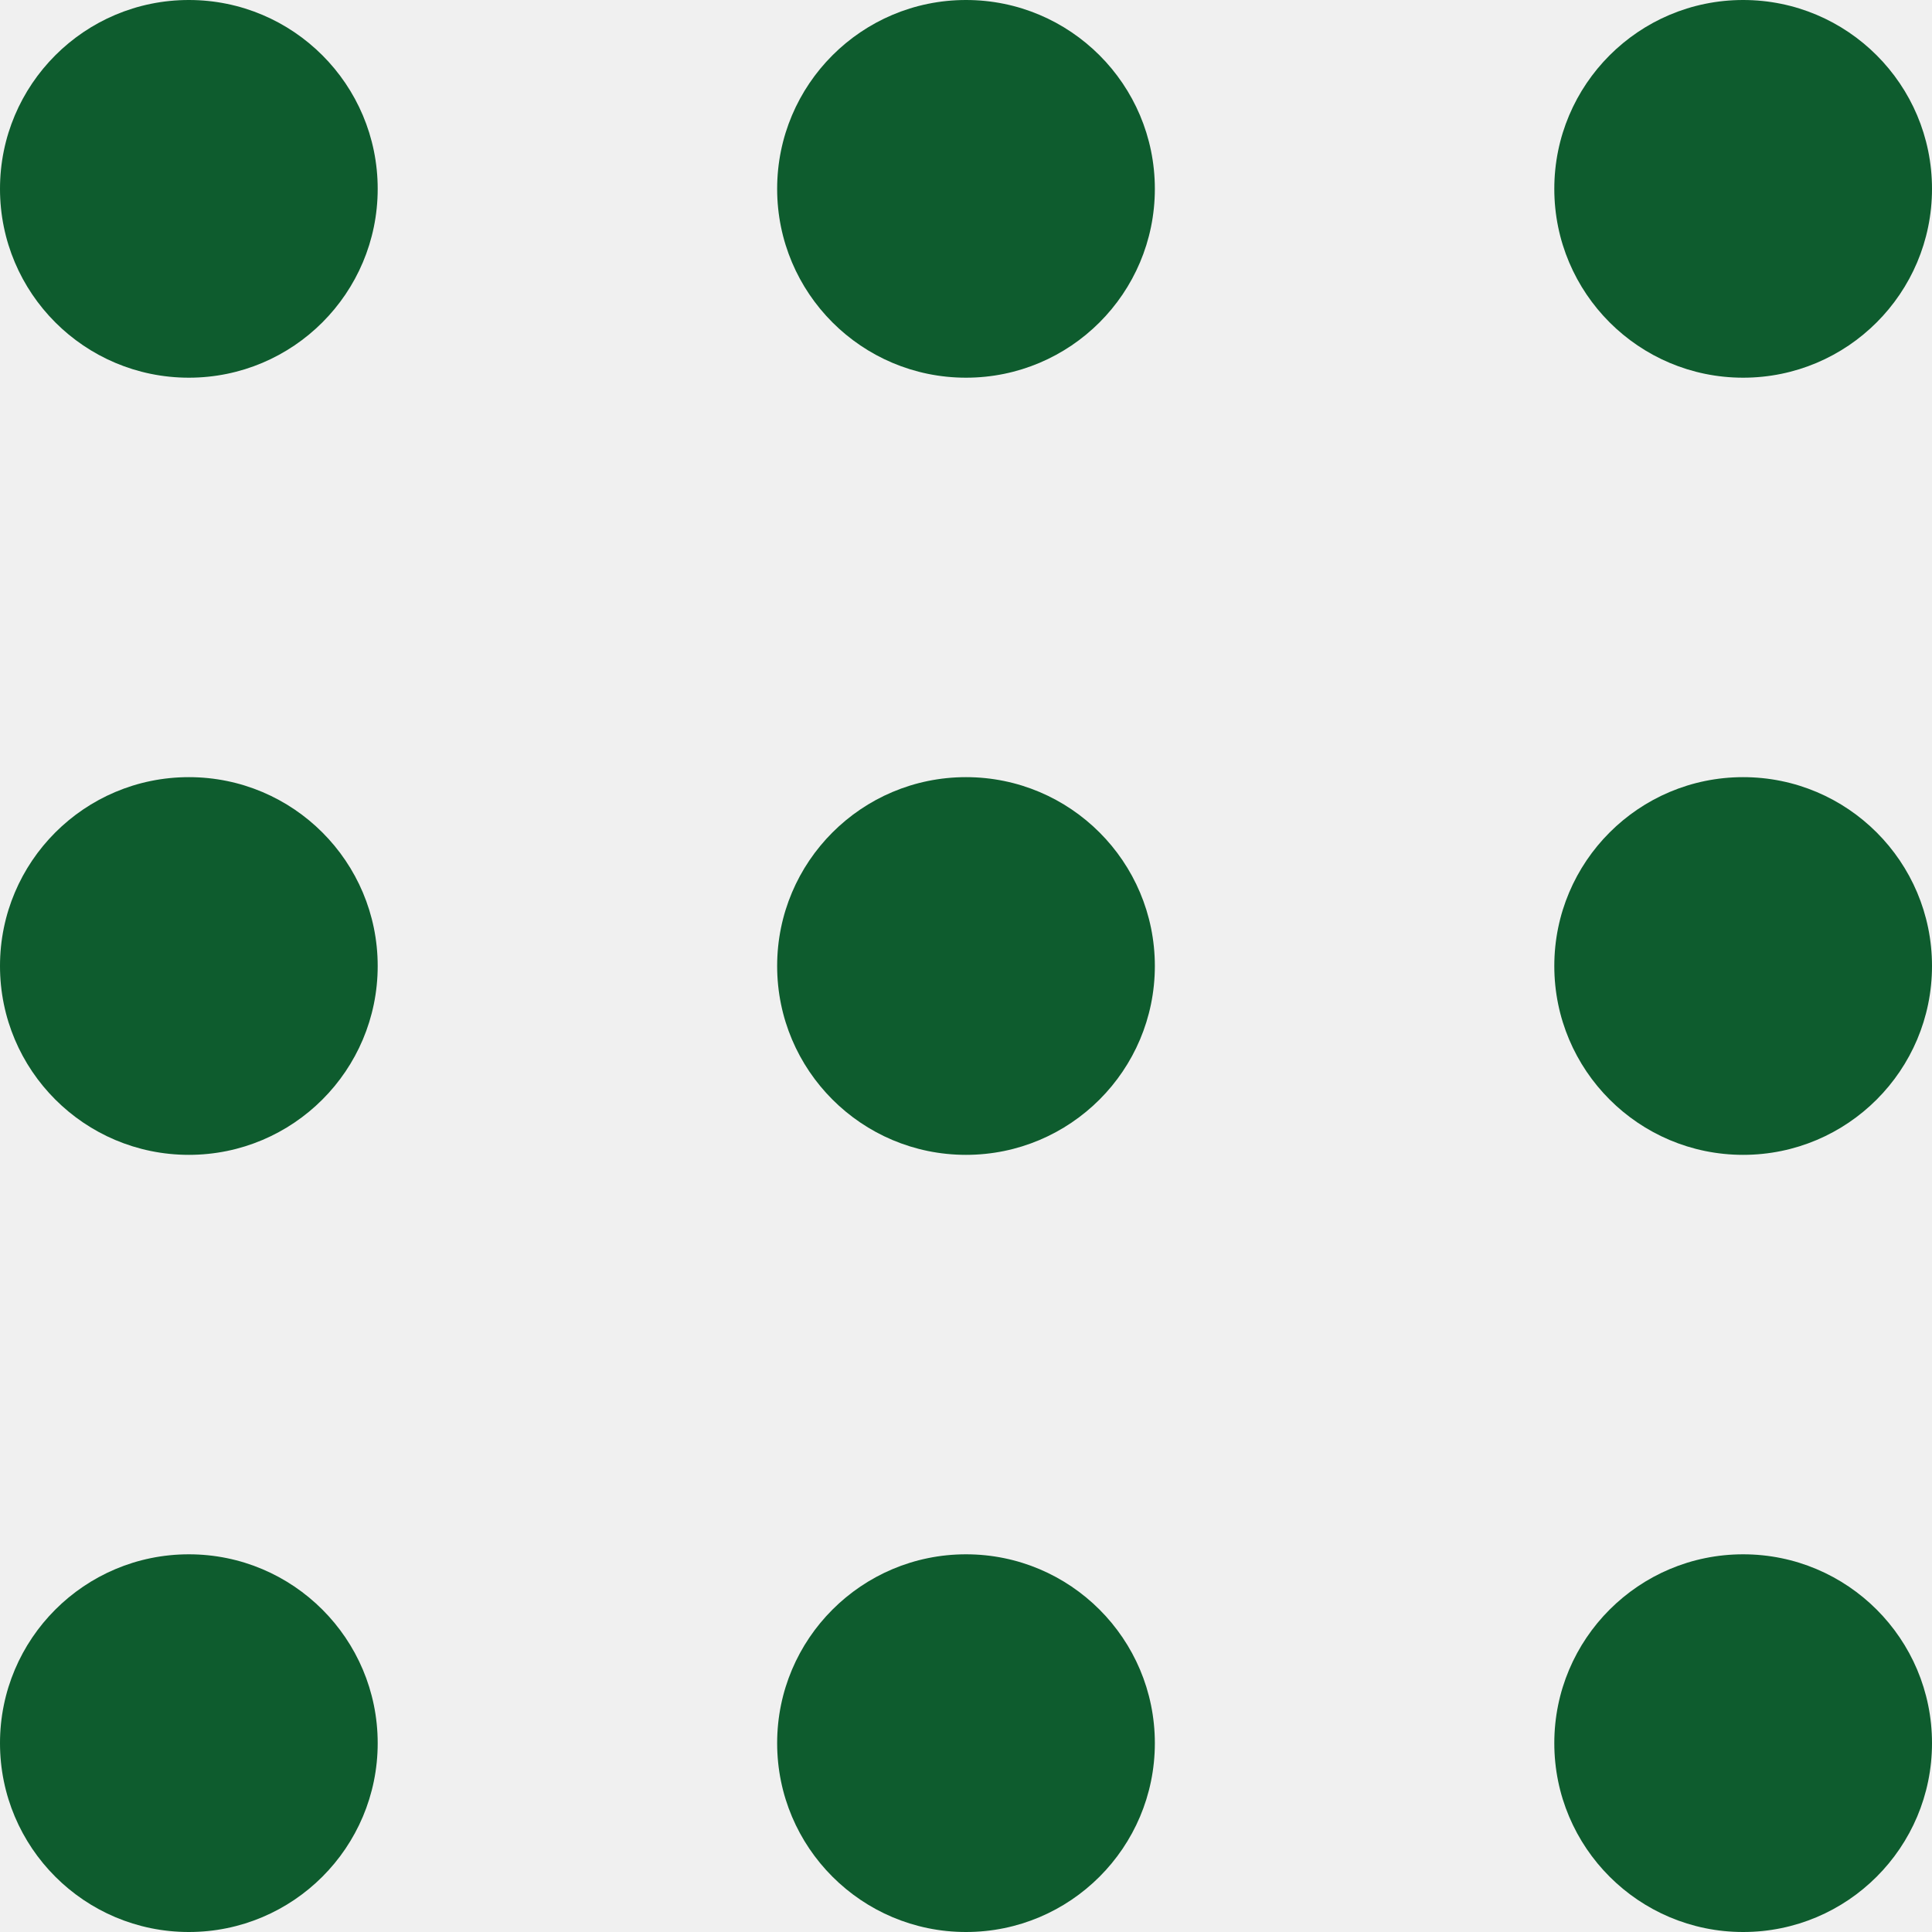
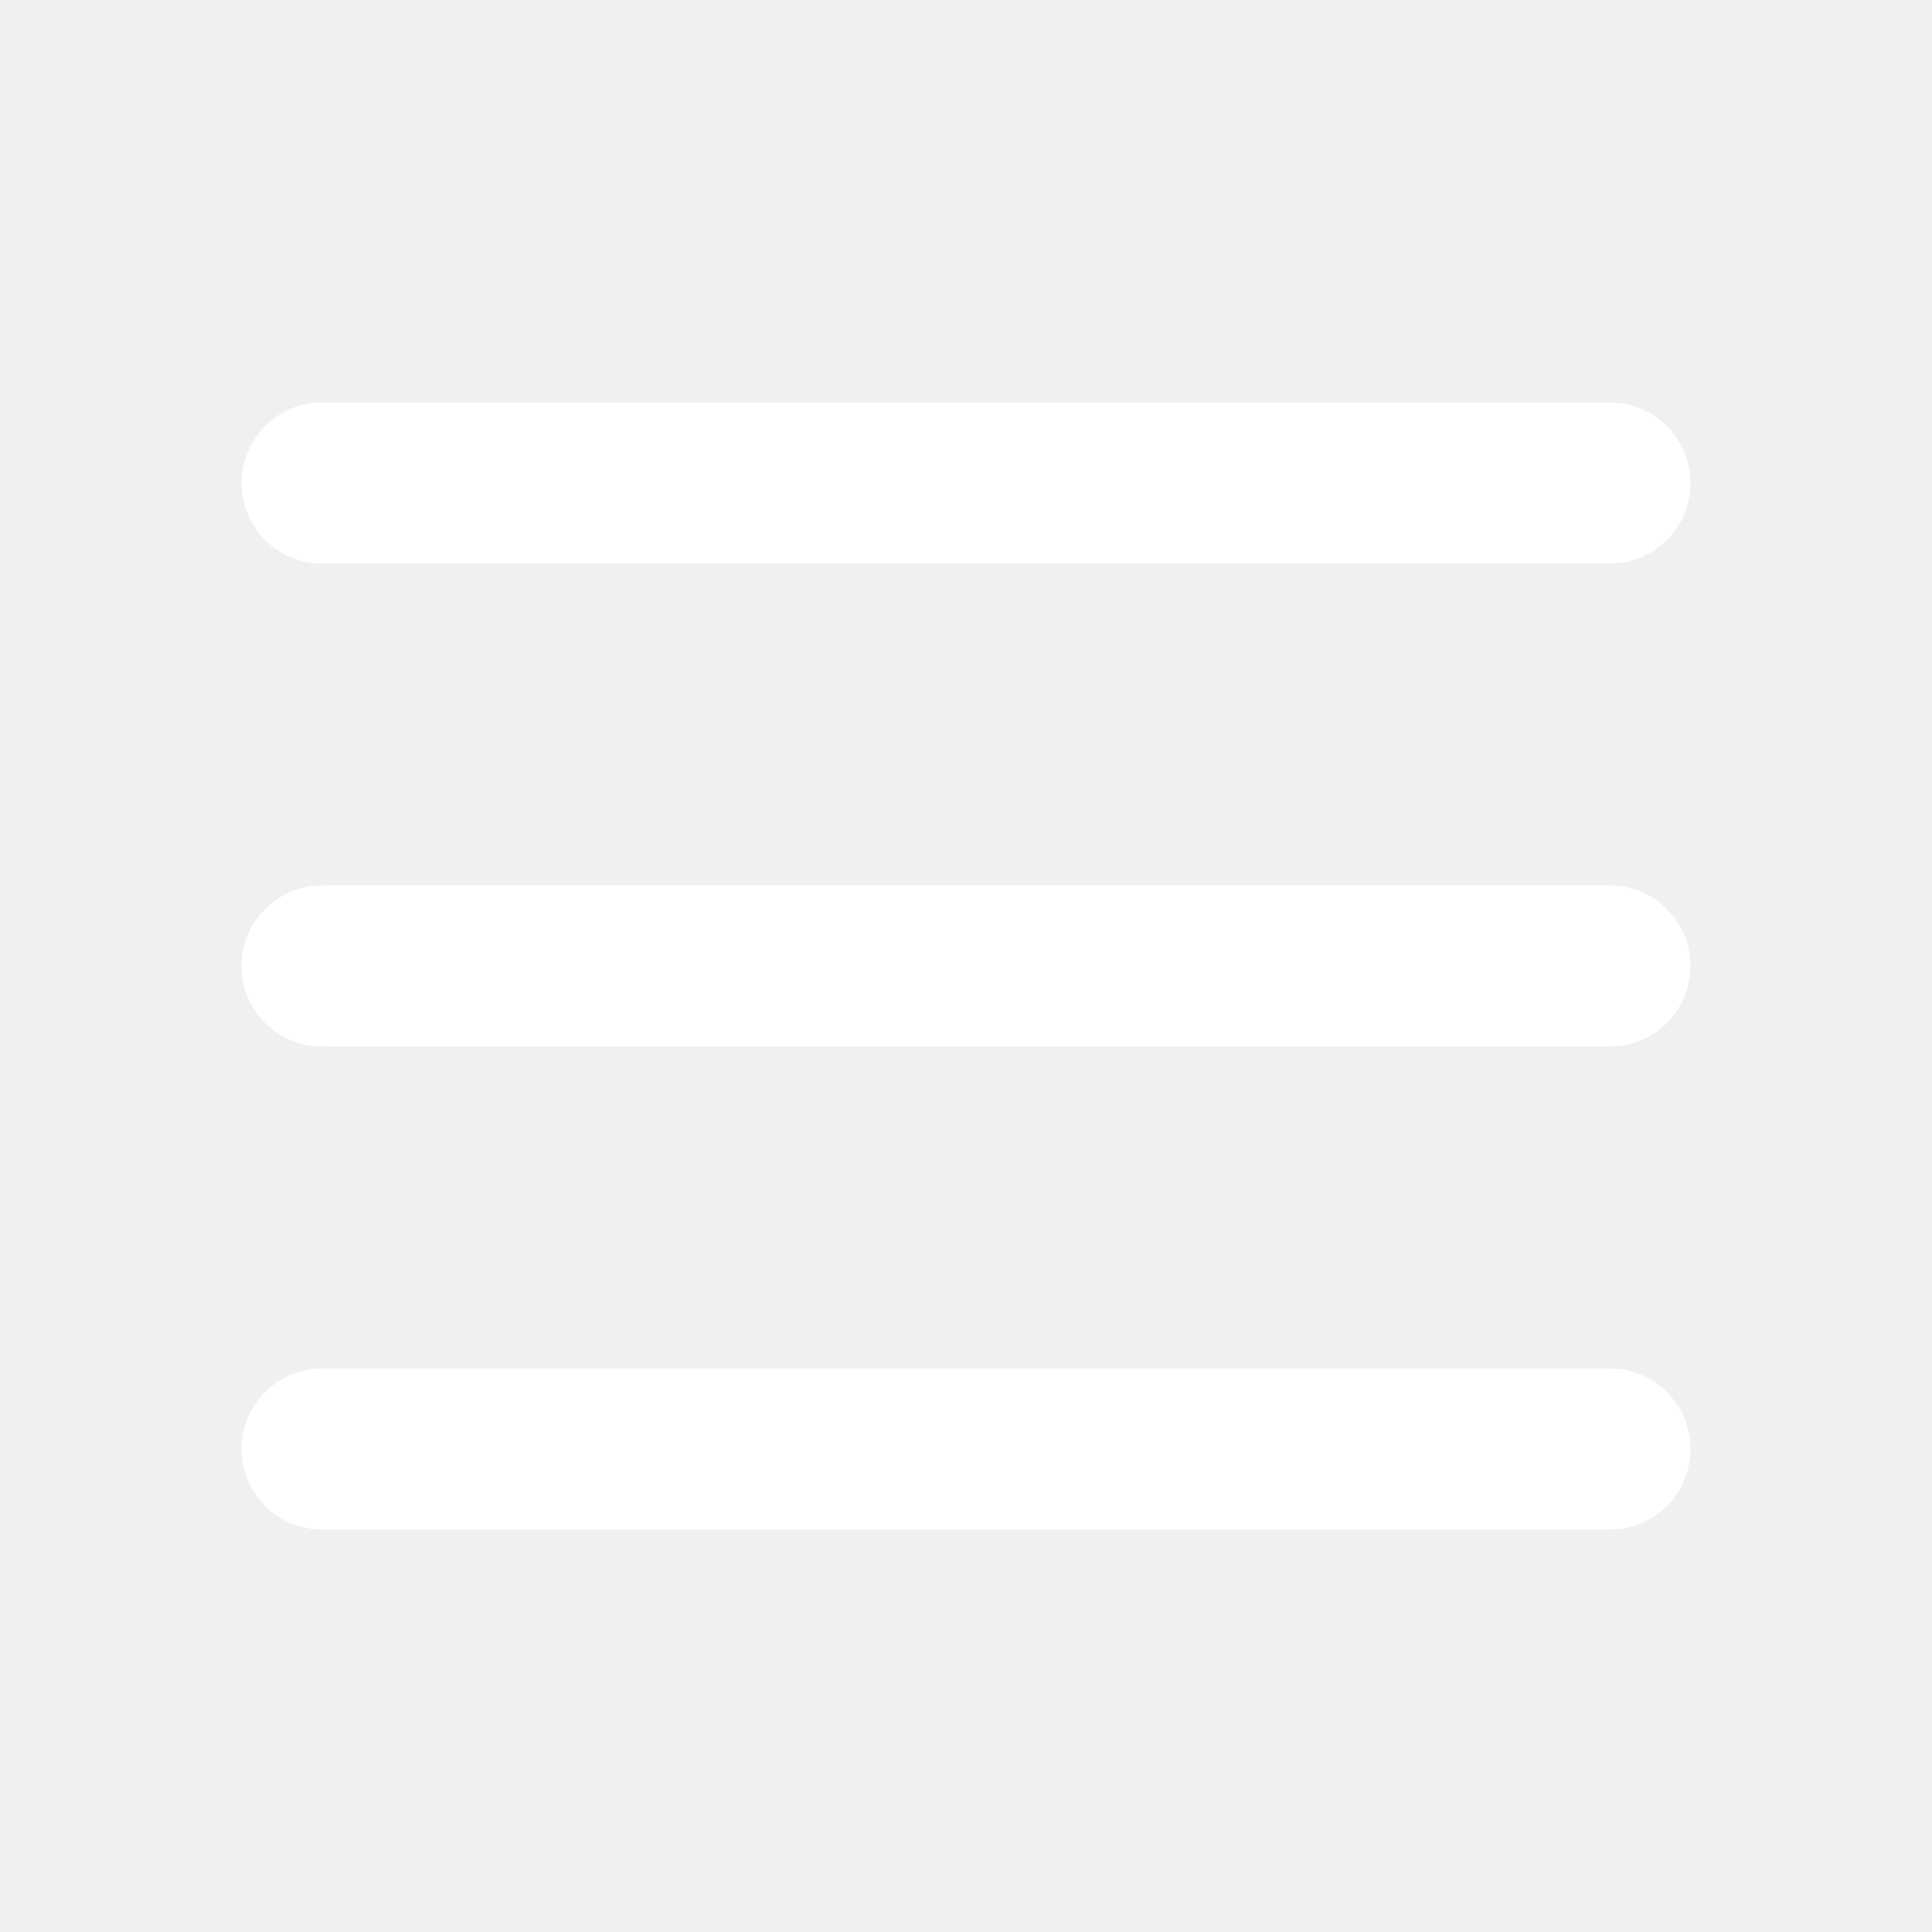
- <svg xmlns="http://www.w3.org/2000/svg" height="800px" width="800px" version="1.1" id="_x32_" viewBox="0 0 512 512" xml:space="preserve" fill="#000000">
+ <svg xmlns="http://www.w3.org/2000/svg" width="800px" height="800px" viewBox="0 0 24 24" fill="none">
  <g id="SVGRepo_bgCarrier" stroke-width="0" />
  <g id="SVGRepo_tracerCarrier" stroke-linecap="round" stroke-linejoin="round" />
  <g id="SVGRepo_iconCarrier">
-     <style type="text/css"> .st0{fill:#0e5c2e;} </style>
-     <g>
-       <path class="st0" d="M50.047,0C22.404,0,0,22.4,0,50.047c0,27.646,22.404,50.046,50.047,50.046c27.642,0,50.046-22.4,50.046-50.046 C100.093,22.4,77.689,0,50.047,0z" />
-       <path class="st0" d="M256,0c-27.642,0-50.047,22.4-50.047,50.047c0,27.646,22.404,50.046,50.047,50.046 c27.642,0,50.047-22.4,50.047-50.046C306.047,22.4,283.642,0,256,0z" />
-       <path class="st0" d="M461.953,100.093c27.638,0,50.047-22.4,50.047-50.046C512,22.4,489.591,0,461.953,0 s-50.046,22.4-50.046,50.047C411.907,77.693,434.315,100.093,461.953,100.093z" />
-       <path class="st0" d="M50.047,205.953C22.404,205.953,0,228.353,0,256s22.404,50.047,50.047,50.047 c27.642,0,50.046-22.4,50.046-50.047S77.689,205.953,50.047,205.953z" />
-       <path class="st0" d="M256,205.953c-27.642,0-50.047,22.4-50.047,50.047s22.404,50.047,50.047,50.047 c27.642,0,50.047-22.4,50.047-50.047S283.642,205.953,256,205.953z" />
-       <path class="st0" d="M461.953,205.953c-27.638,0-50.046,22.4-50.046,50.047s22.408,50.047,50.046,50.047S512,283.647,512,256 S489.591,205.953,461.953,205.953z" />
-       <path class="st0" d="M50.047,411.907C22.404,411.907,0,434.307,0,461.953C0,489.6,22.404,512,50.047,512 c27.642,0,50.046-22.4,50.046-50.047C100.093,434.307,77.689,411.907,50.047,411.907z" />
-       <path class="st0" d="M256,411.907c-27.642,0-50.047,22.4-50.047,50.046C205.953,489.6,228.358,512,256,512 c27.642,0,50.047-22.4,50.047-50.047C306.047,434.307,283.642,411.907,256,411.907z" />
-       <path class="st0" d="M461.953,411.907c-27.638,0-50.046,22.4-50.046,50.046c0,27.647,22.408,50.047,50.046,50.047 S512,489.6,512,461.953C512,434.307,489.591,411.907,461.953,411.907z" />
-     </g>
+     <path d="M4 6H20M4 12H20M4 18H20" stroke="#ffffff" stroke-width="2" stroke-linecap="round" stroke-linejoin="round" />
  </g>
</svg>
